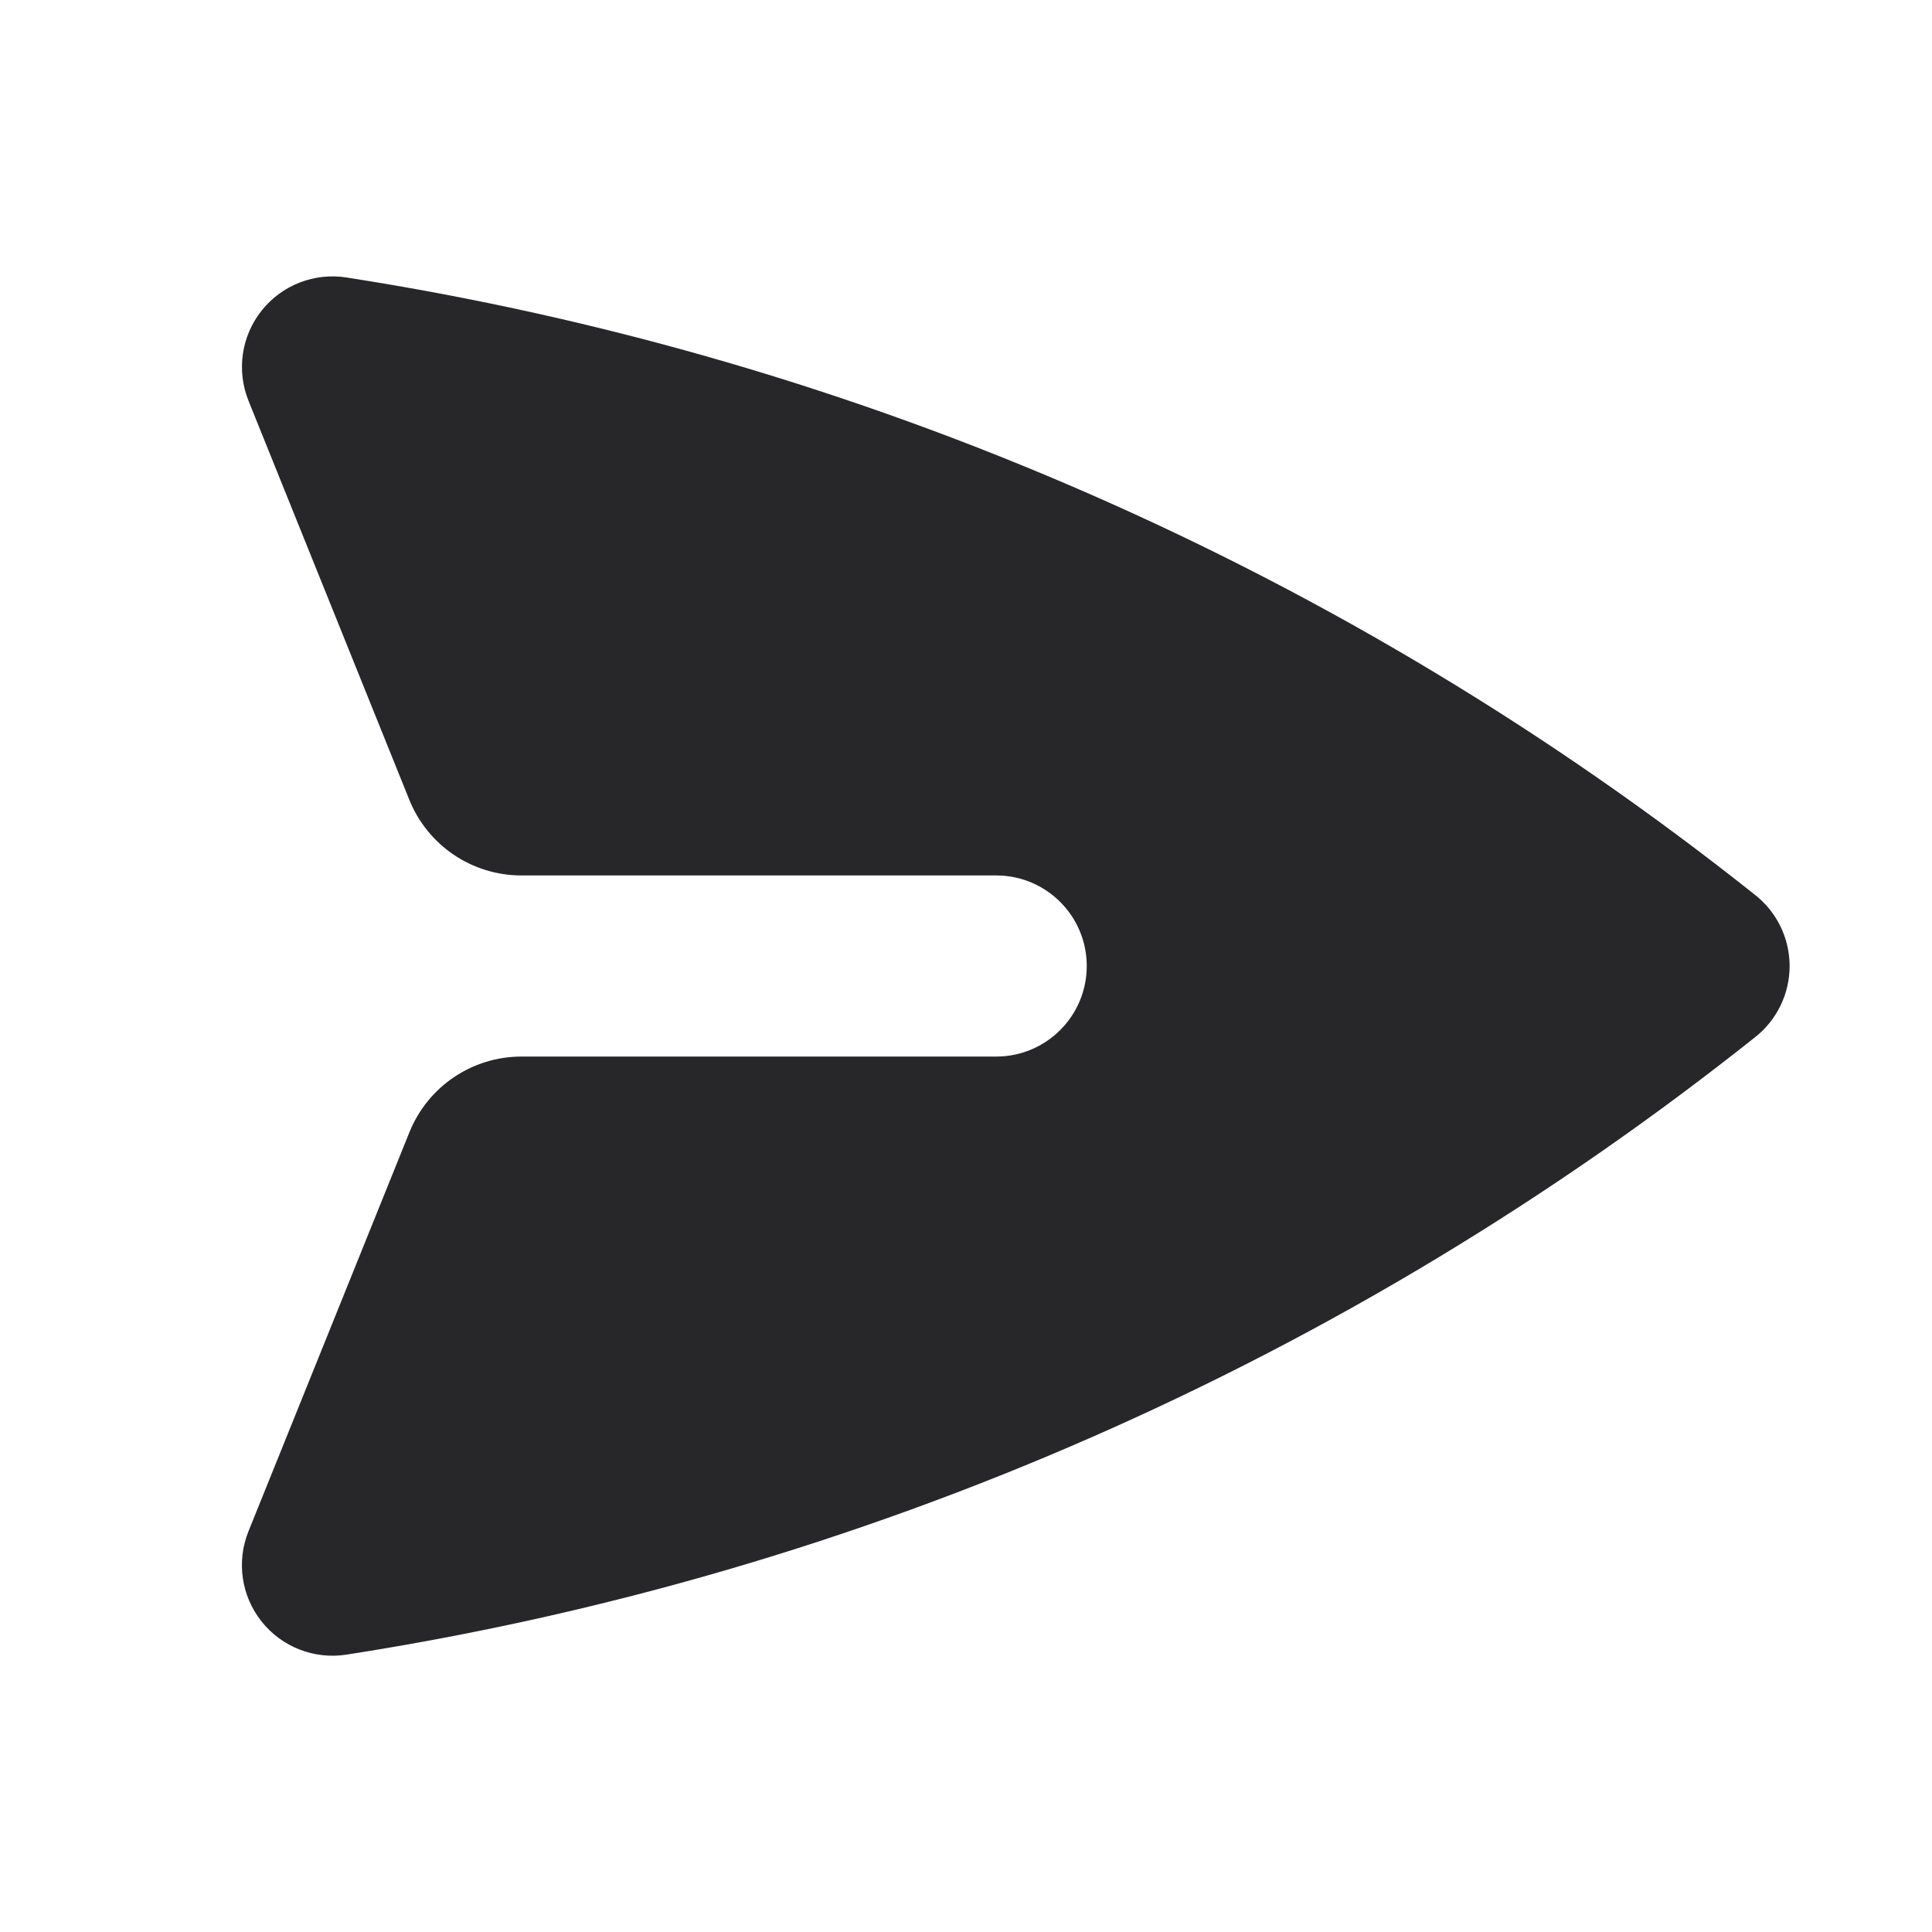
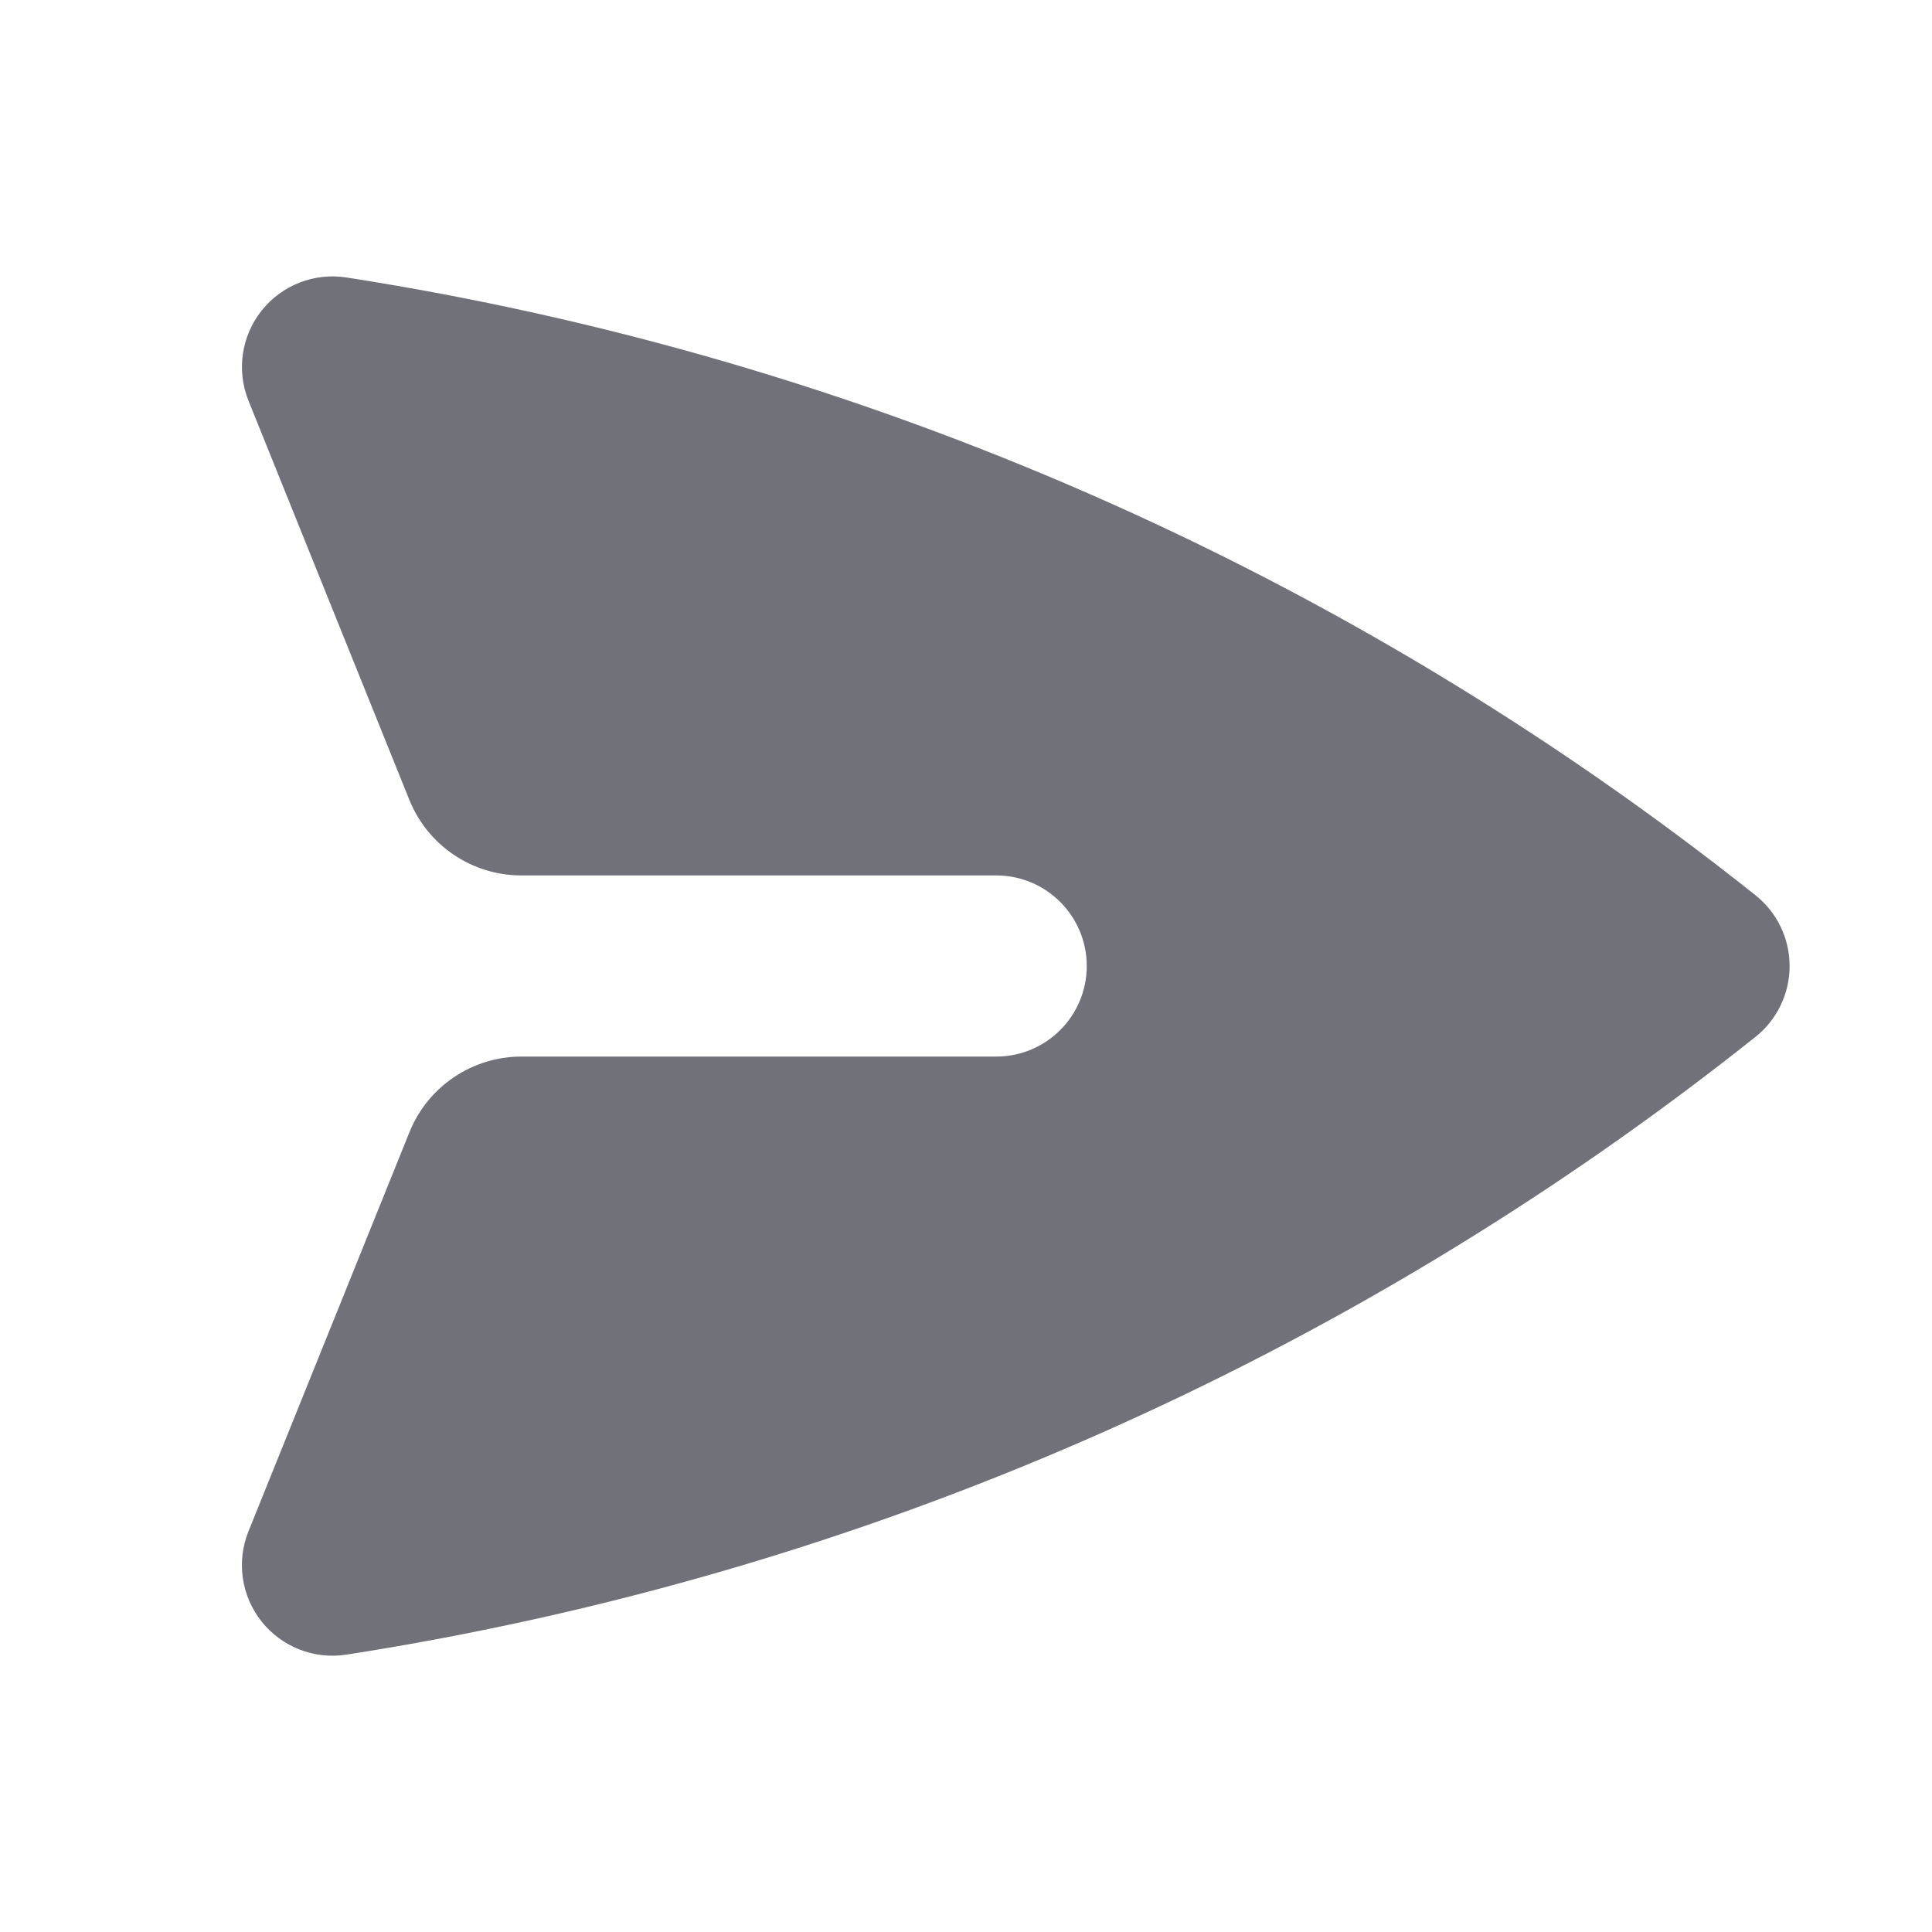
- <svg xmlns="http://www.w3.org/2000/svg" viewBox="0 0 16 16" fill="#27272a" class="size-4">
+ <svg xmlns="http://www.w3.org/2000/svg" viewBox="0 0 16 16" fill="#71717a" class="size-4">
  <path d="M2.87 2.298a.75.75 0 0 0-.812 1.021L3.39 6.624a1 1 0 0 0 .928.626H8.25a.75.75 0 0 1 0 1.5H4.318a1 1 0 0 0-.927.626l-1.333 3.305a.75.75 0 0 0 .811 1.022 24.89 24.89 0 0 0 11.668-5.115.75.75 0 0 0 0-1.175A24.89 24.89 0 0 0 2.869 2.298Z" />
</svg>
